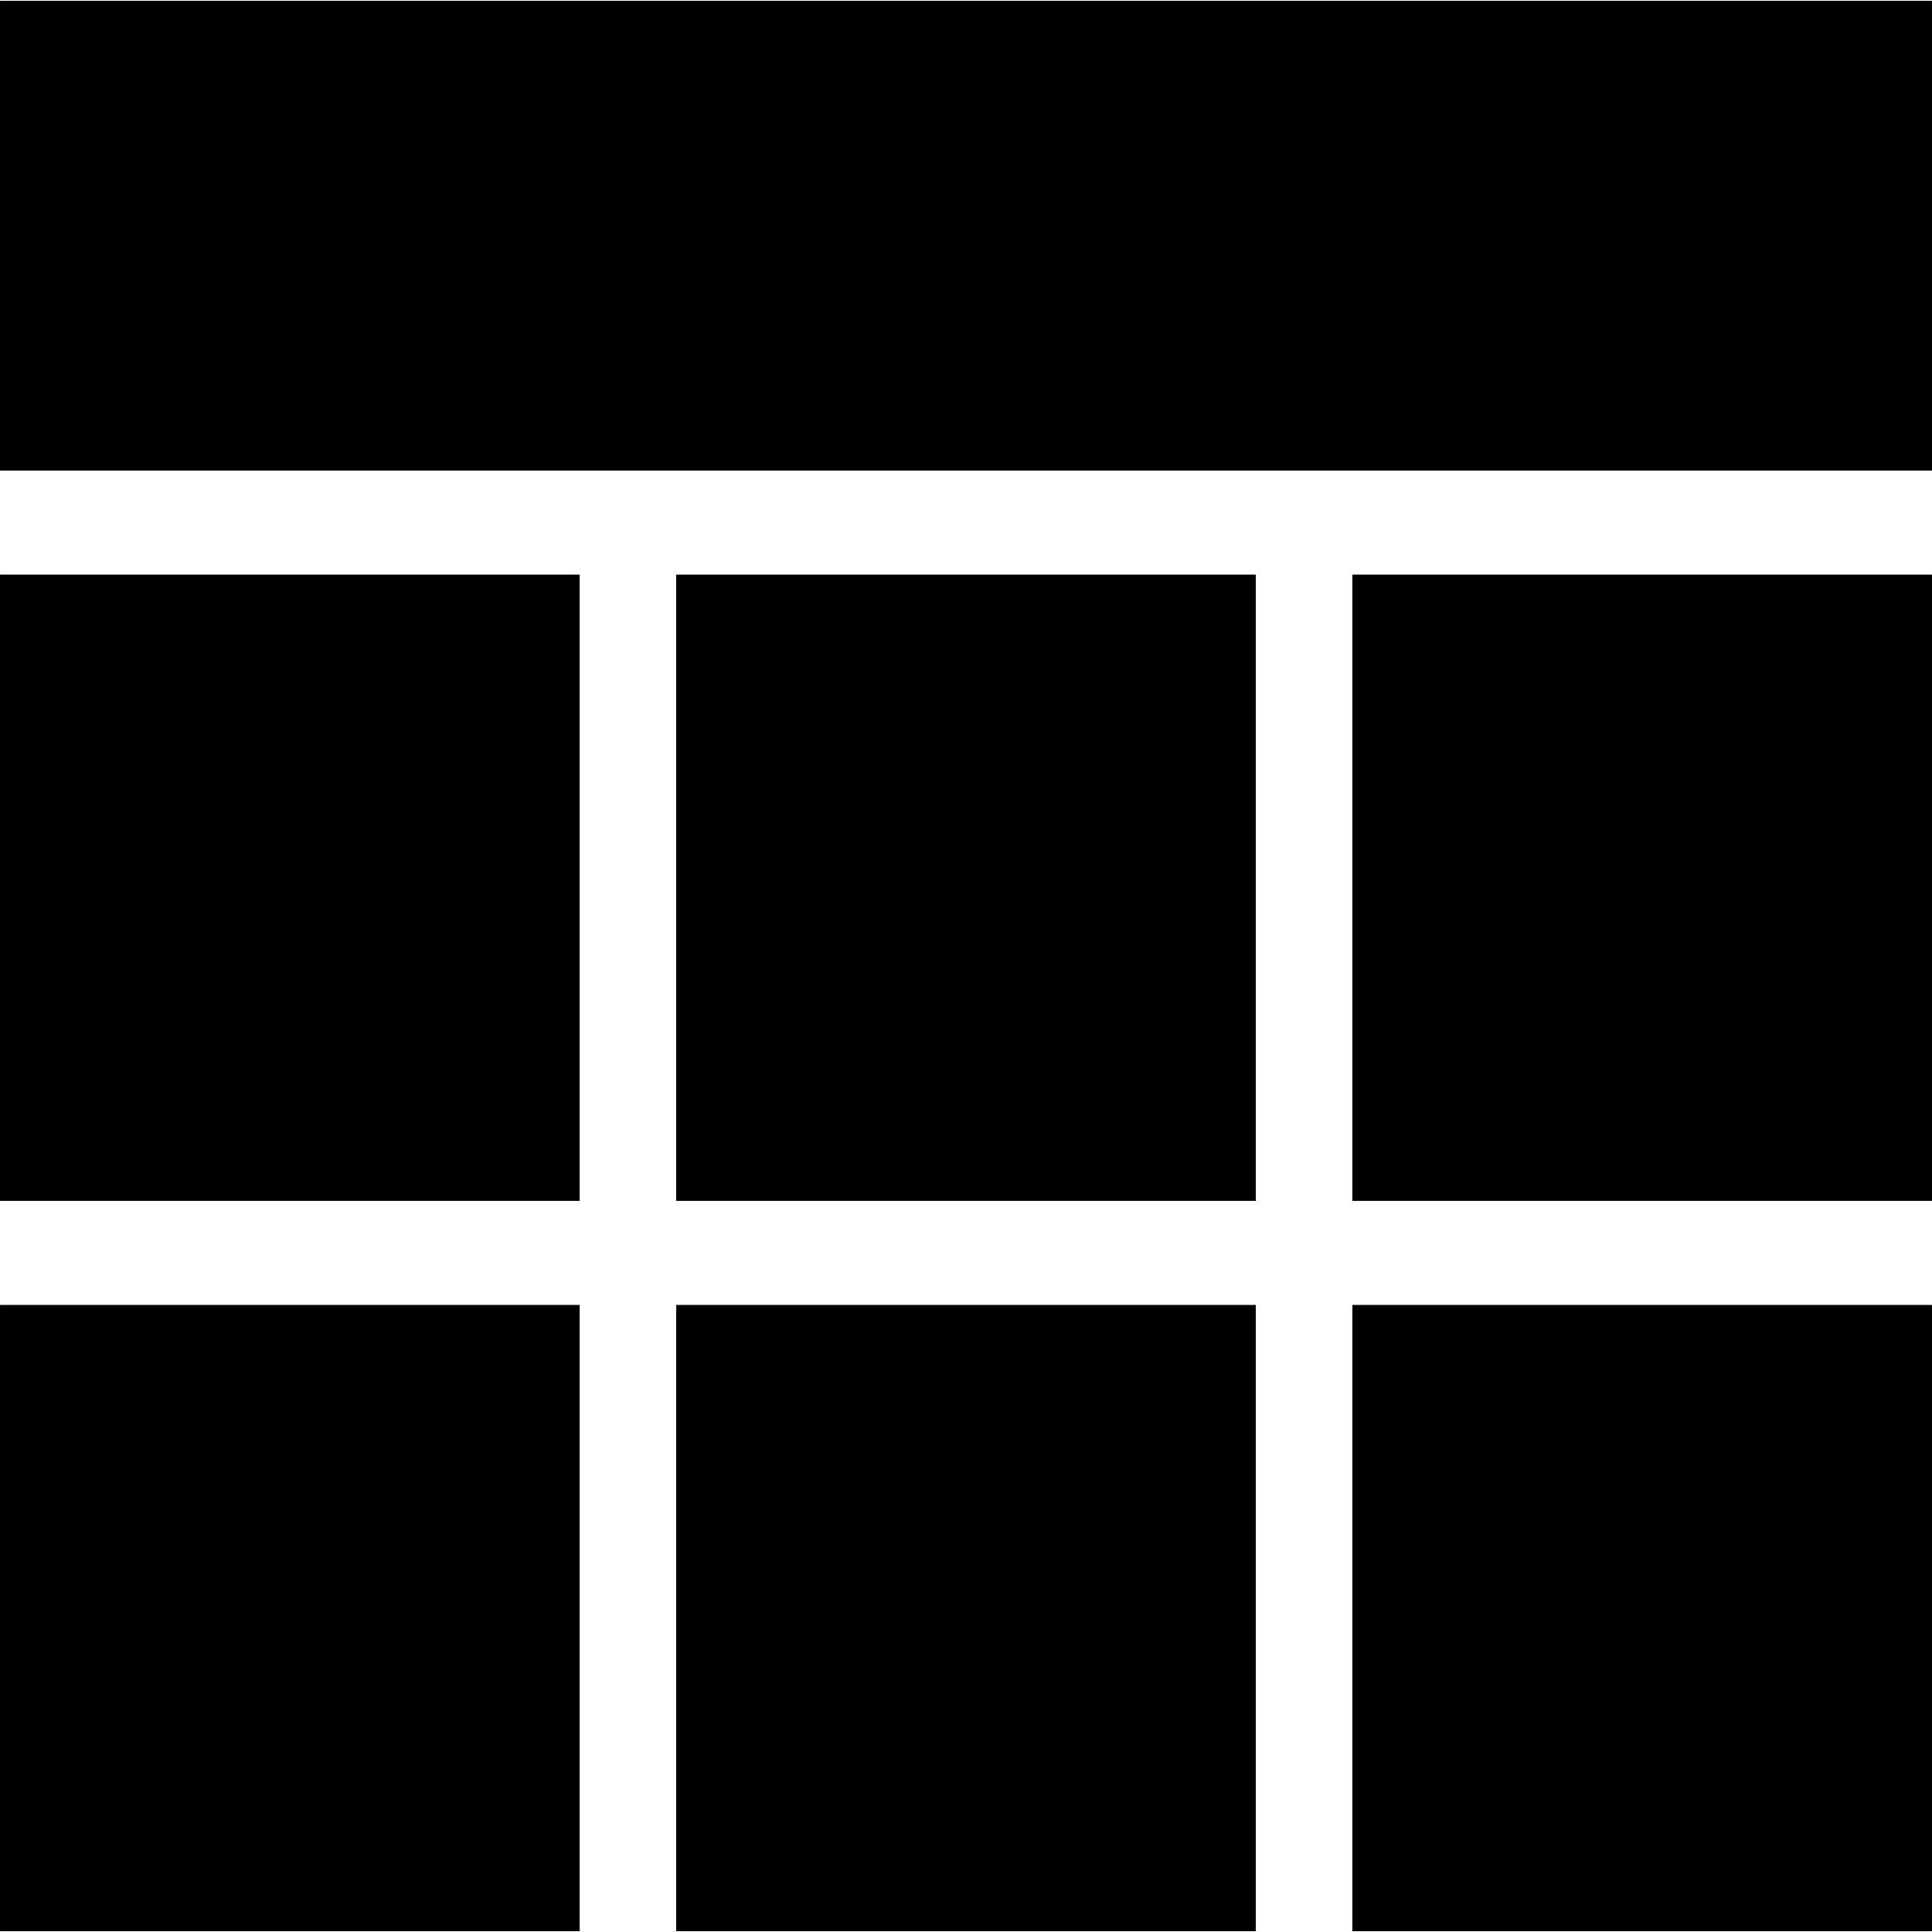
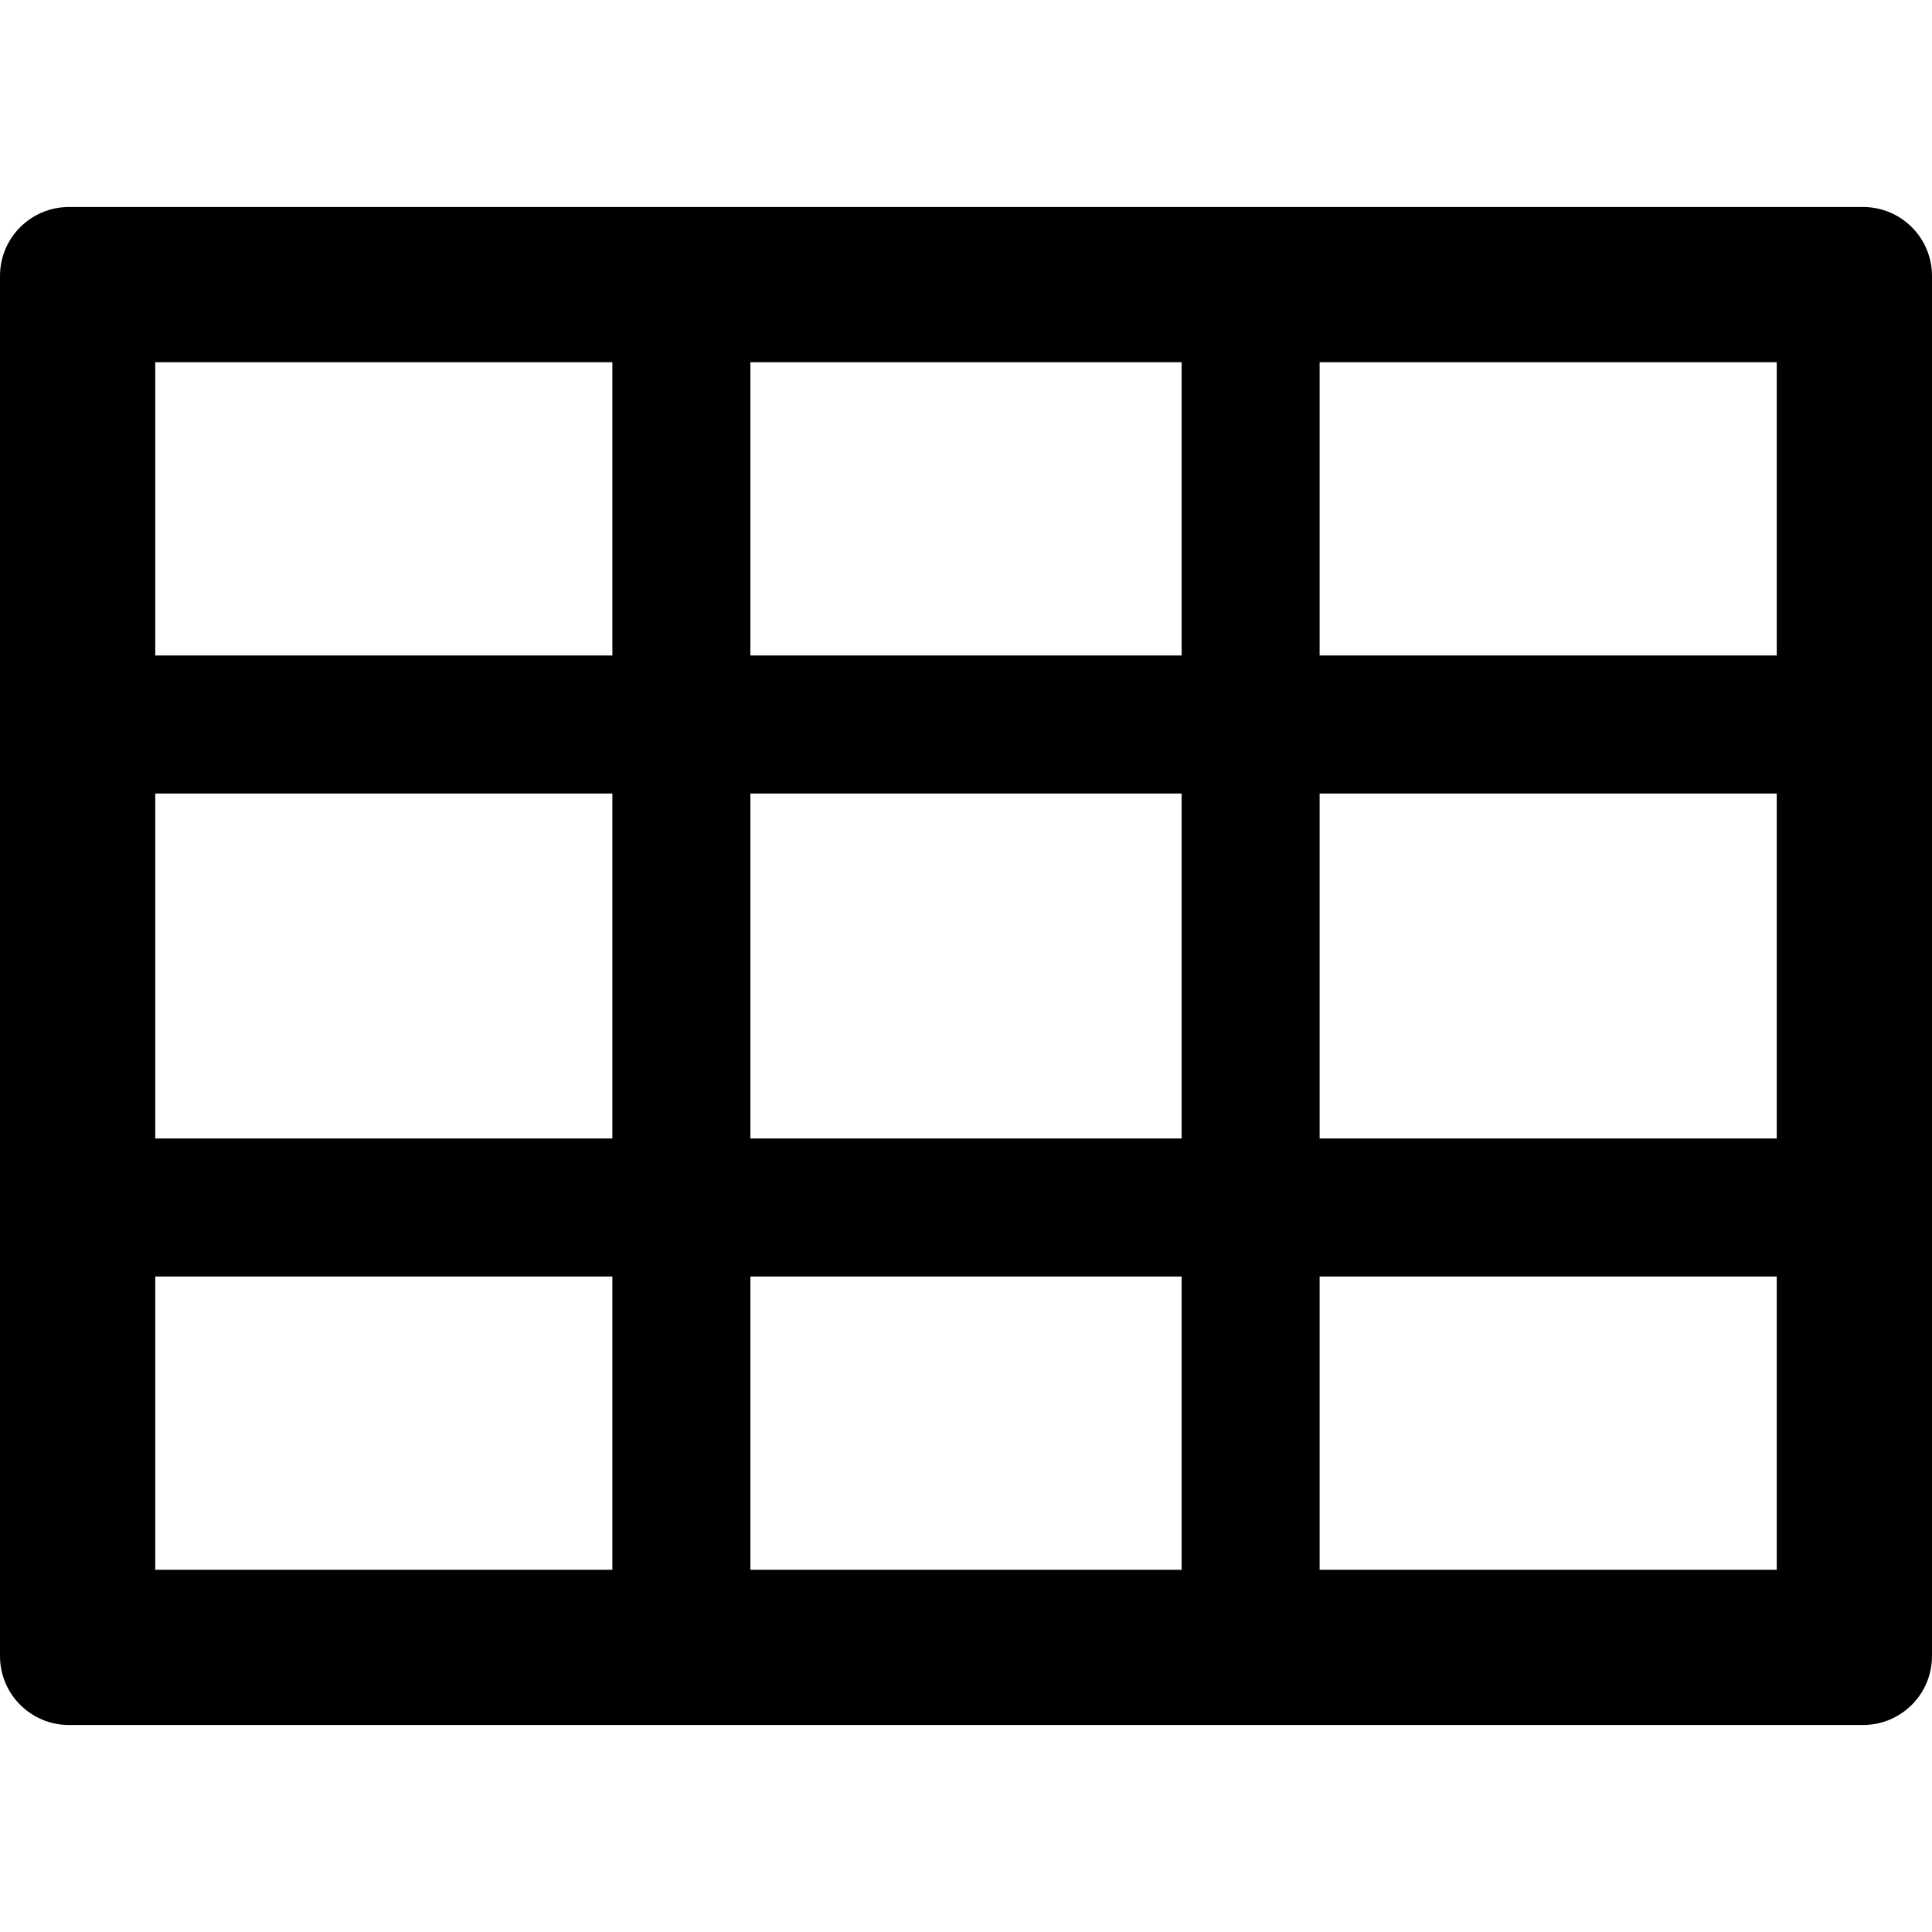
- <svg xmlns="http://www.w3.org/2000/svg" width="128" height="128">
-   <path d="M.006.064h127.988v31.104H.006V.064zm0 38.016h38.396v41.472H.006V38.08zm0 48.384h38.396v41.472H.006V86.464zM44.802 38.08h38.396v41.472H44.802V38.08zm0 48.384h38.396v41.472H44.802V86.464zM89.598 38.08h38.396v41.472H89.598zm0 48.384h38.396v41.472H89.598z" />
-   <path d="M.006.064h127.988v31.104H.006V.064zm0 38.016h38.396v41.472H.006V38.08zm0 48.384h38.396v41.472H.006V86.464zM44.802 38.08h38.396v41.472H44.802V38.08zm0 48.384h38.396v41.472H44.802V86.464zM89.598 38.08h38.396v41.472H89.598zm0 48.384h38.396v41.472H89.598z" />
+ <svg xmlns="http://www.w3.org/2000/svg" viewBox="64 64 896 896" focusable="false">
+   <path d="M928 160H96c-17.7 0-32 14.3-32 32v640c0 17.7 14.3 32 32 32h832c17.7 0 32-14.3 32-32V192c0-17.7-14.3-32-32-32zm-40 208H676V232h212v136zm0 224H676V432h212v160zM412 432h200v160H412V432zm200-64H412V232h200v136zm-476 64h212v160H136V432zm0-200h212v136H136V232zm0 424h212v136H136V656zm276 0h200v136H412V656zm476 136H676V656h212v136z" />
</svg>
